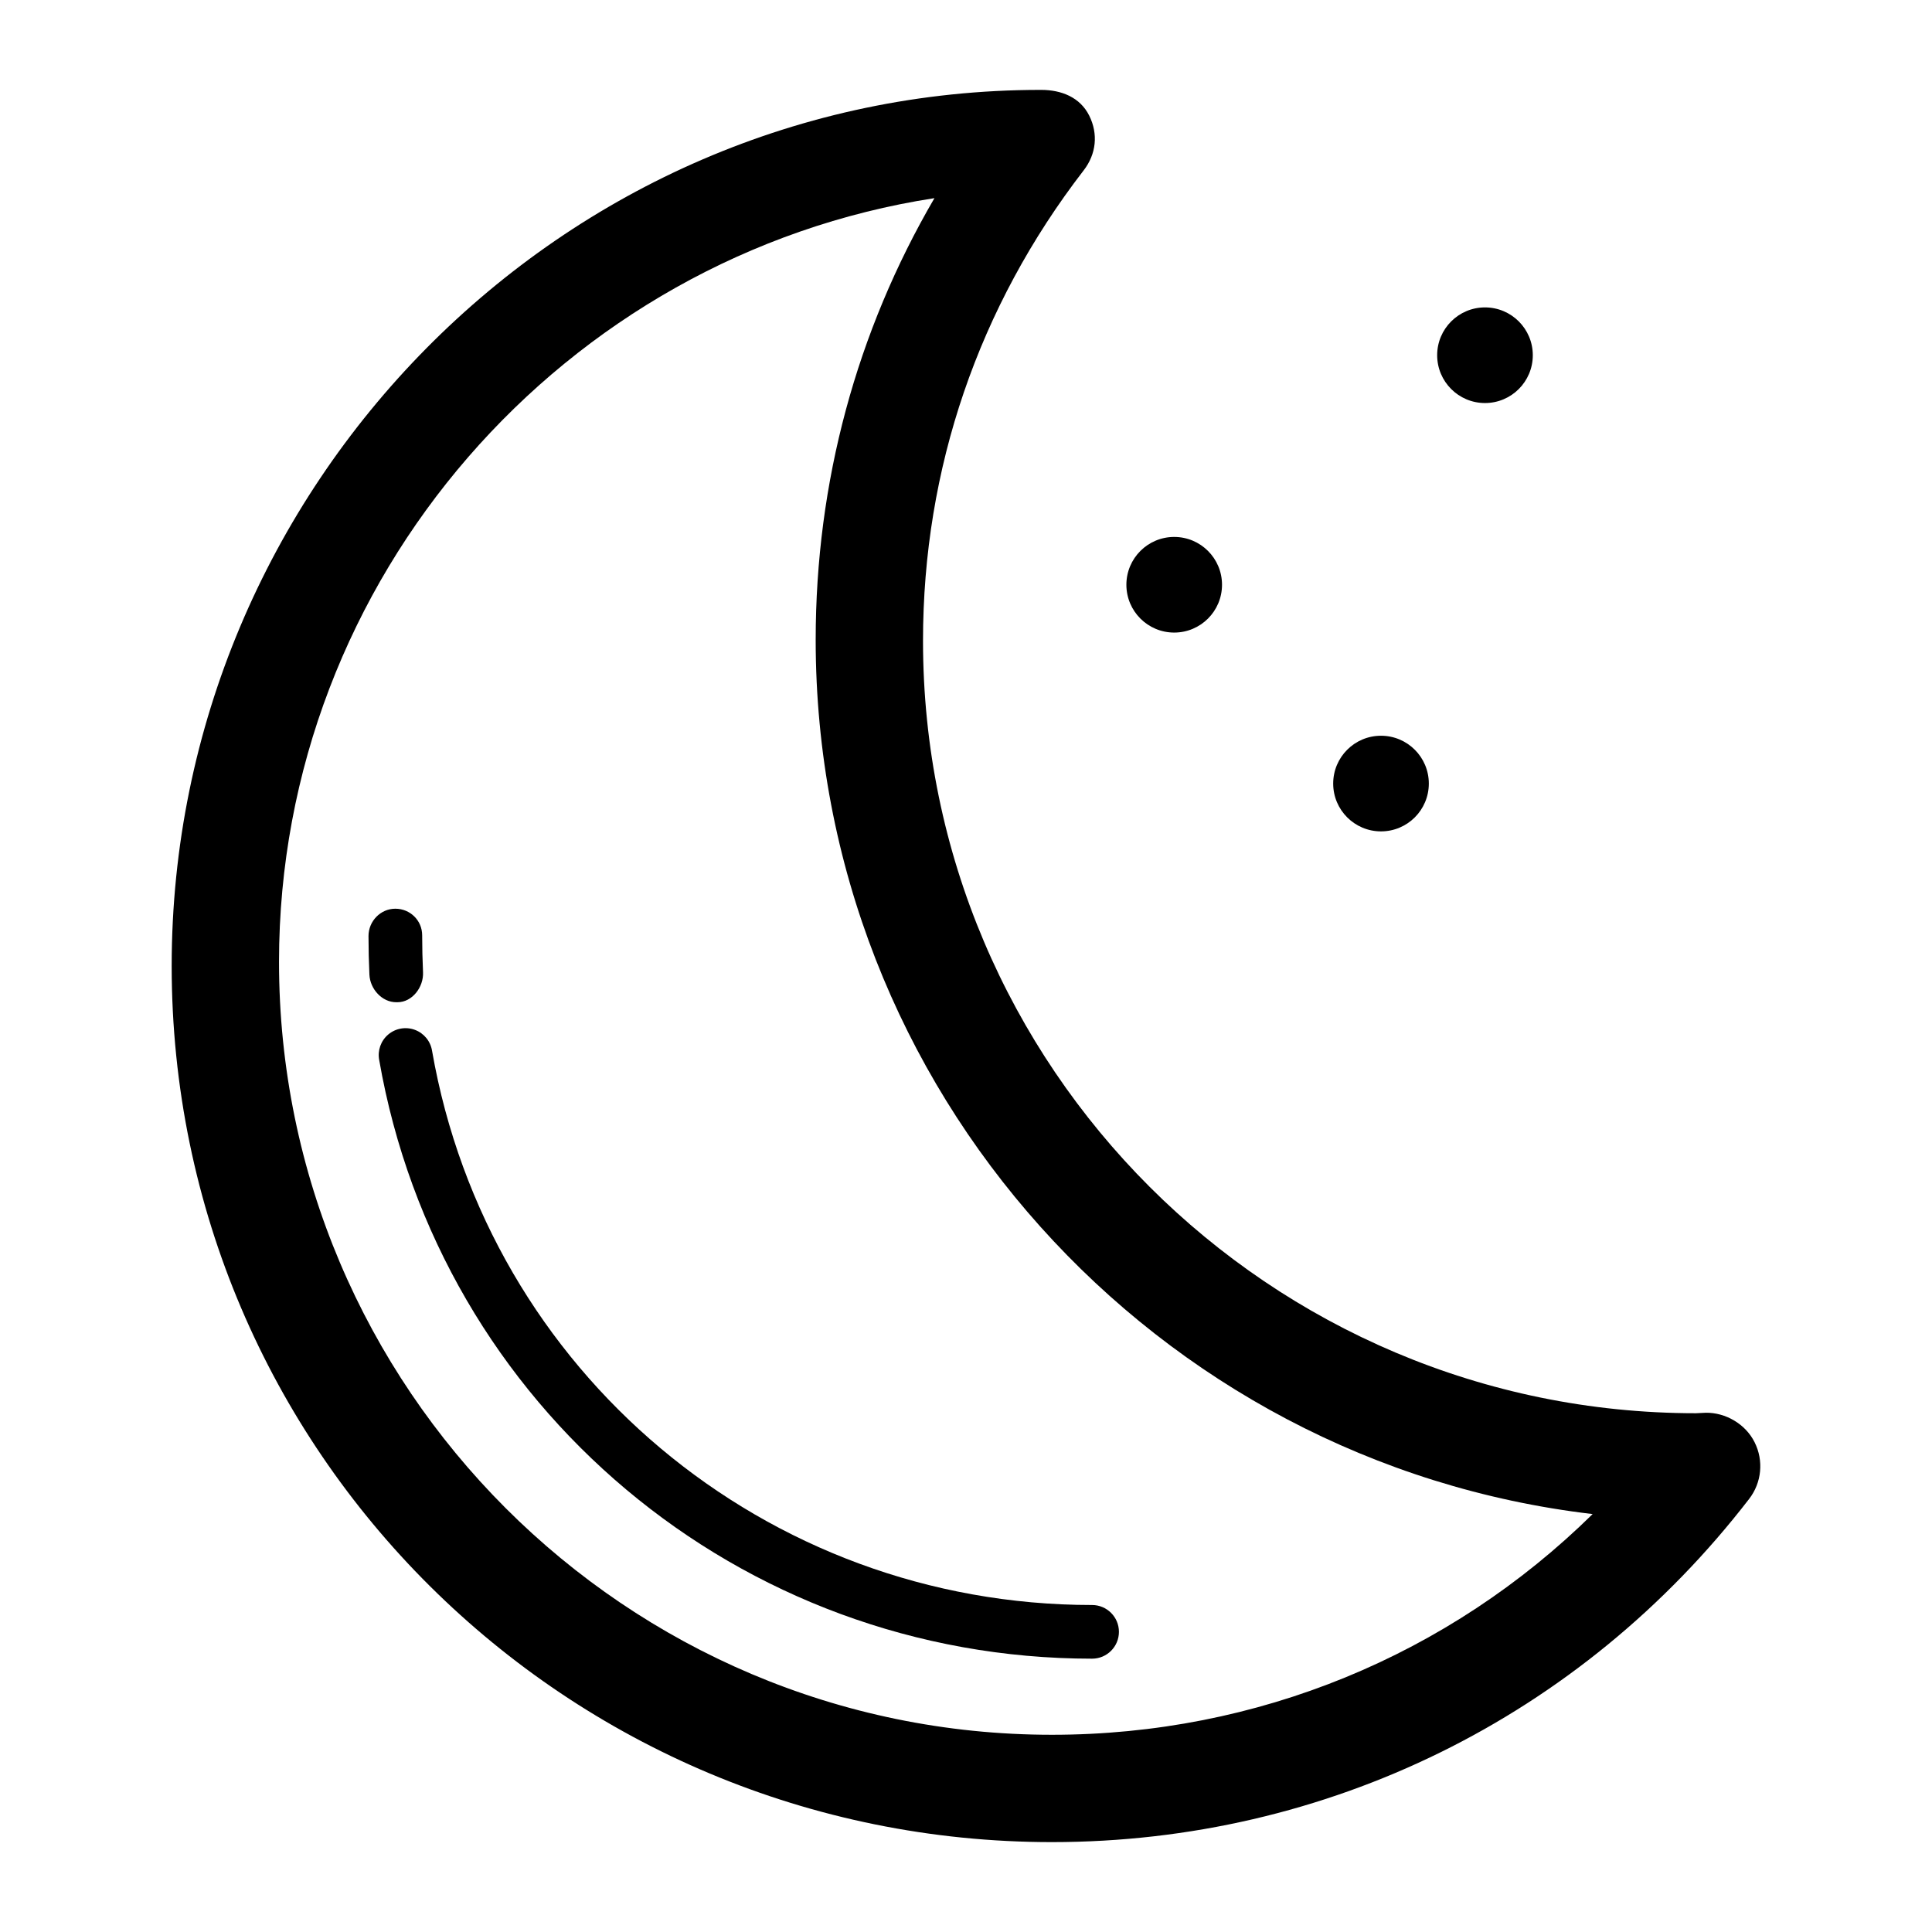
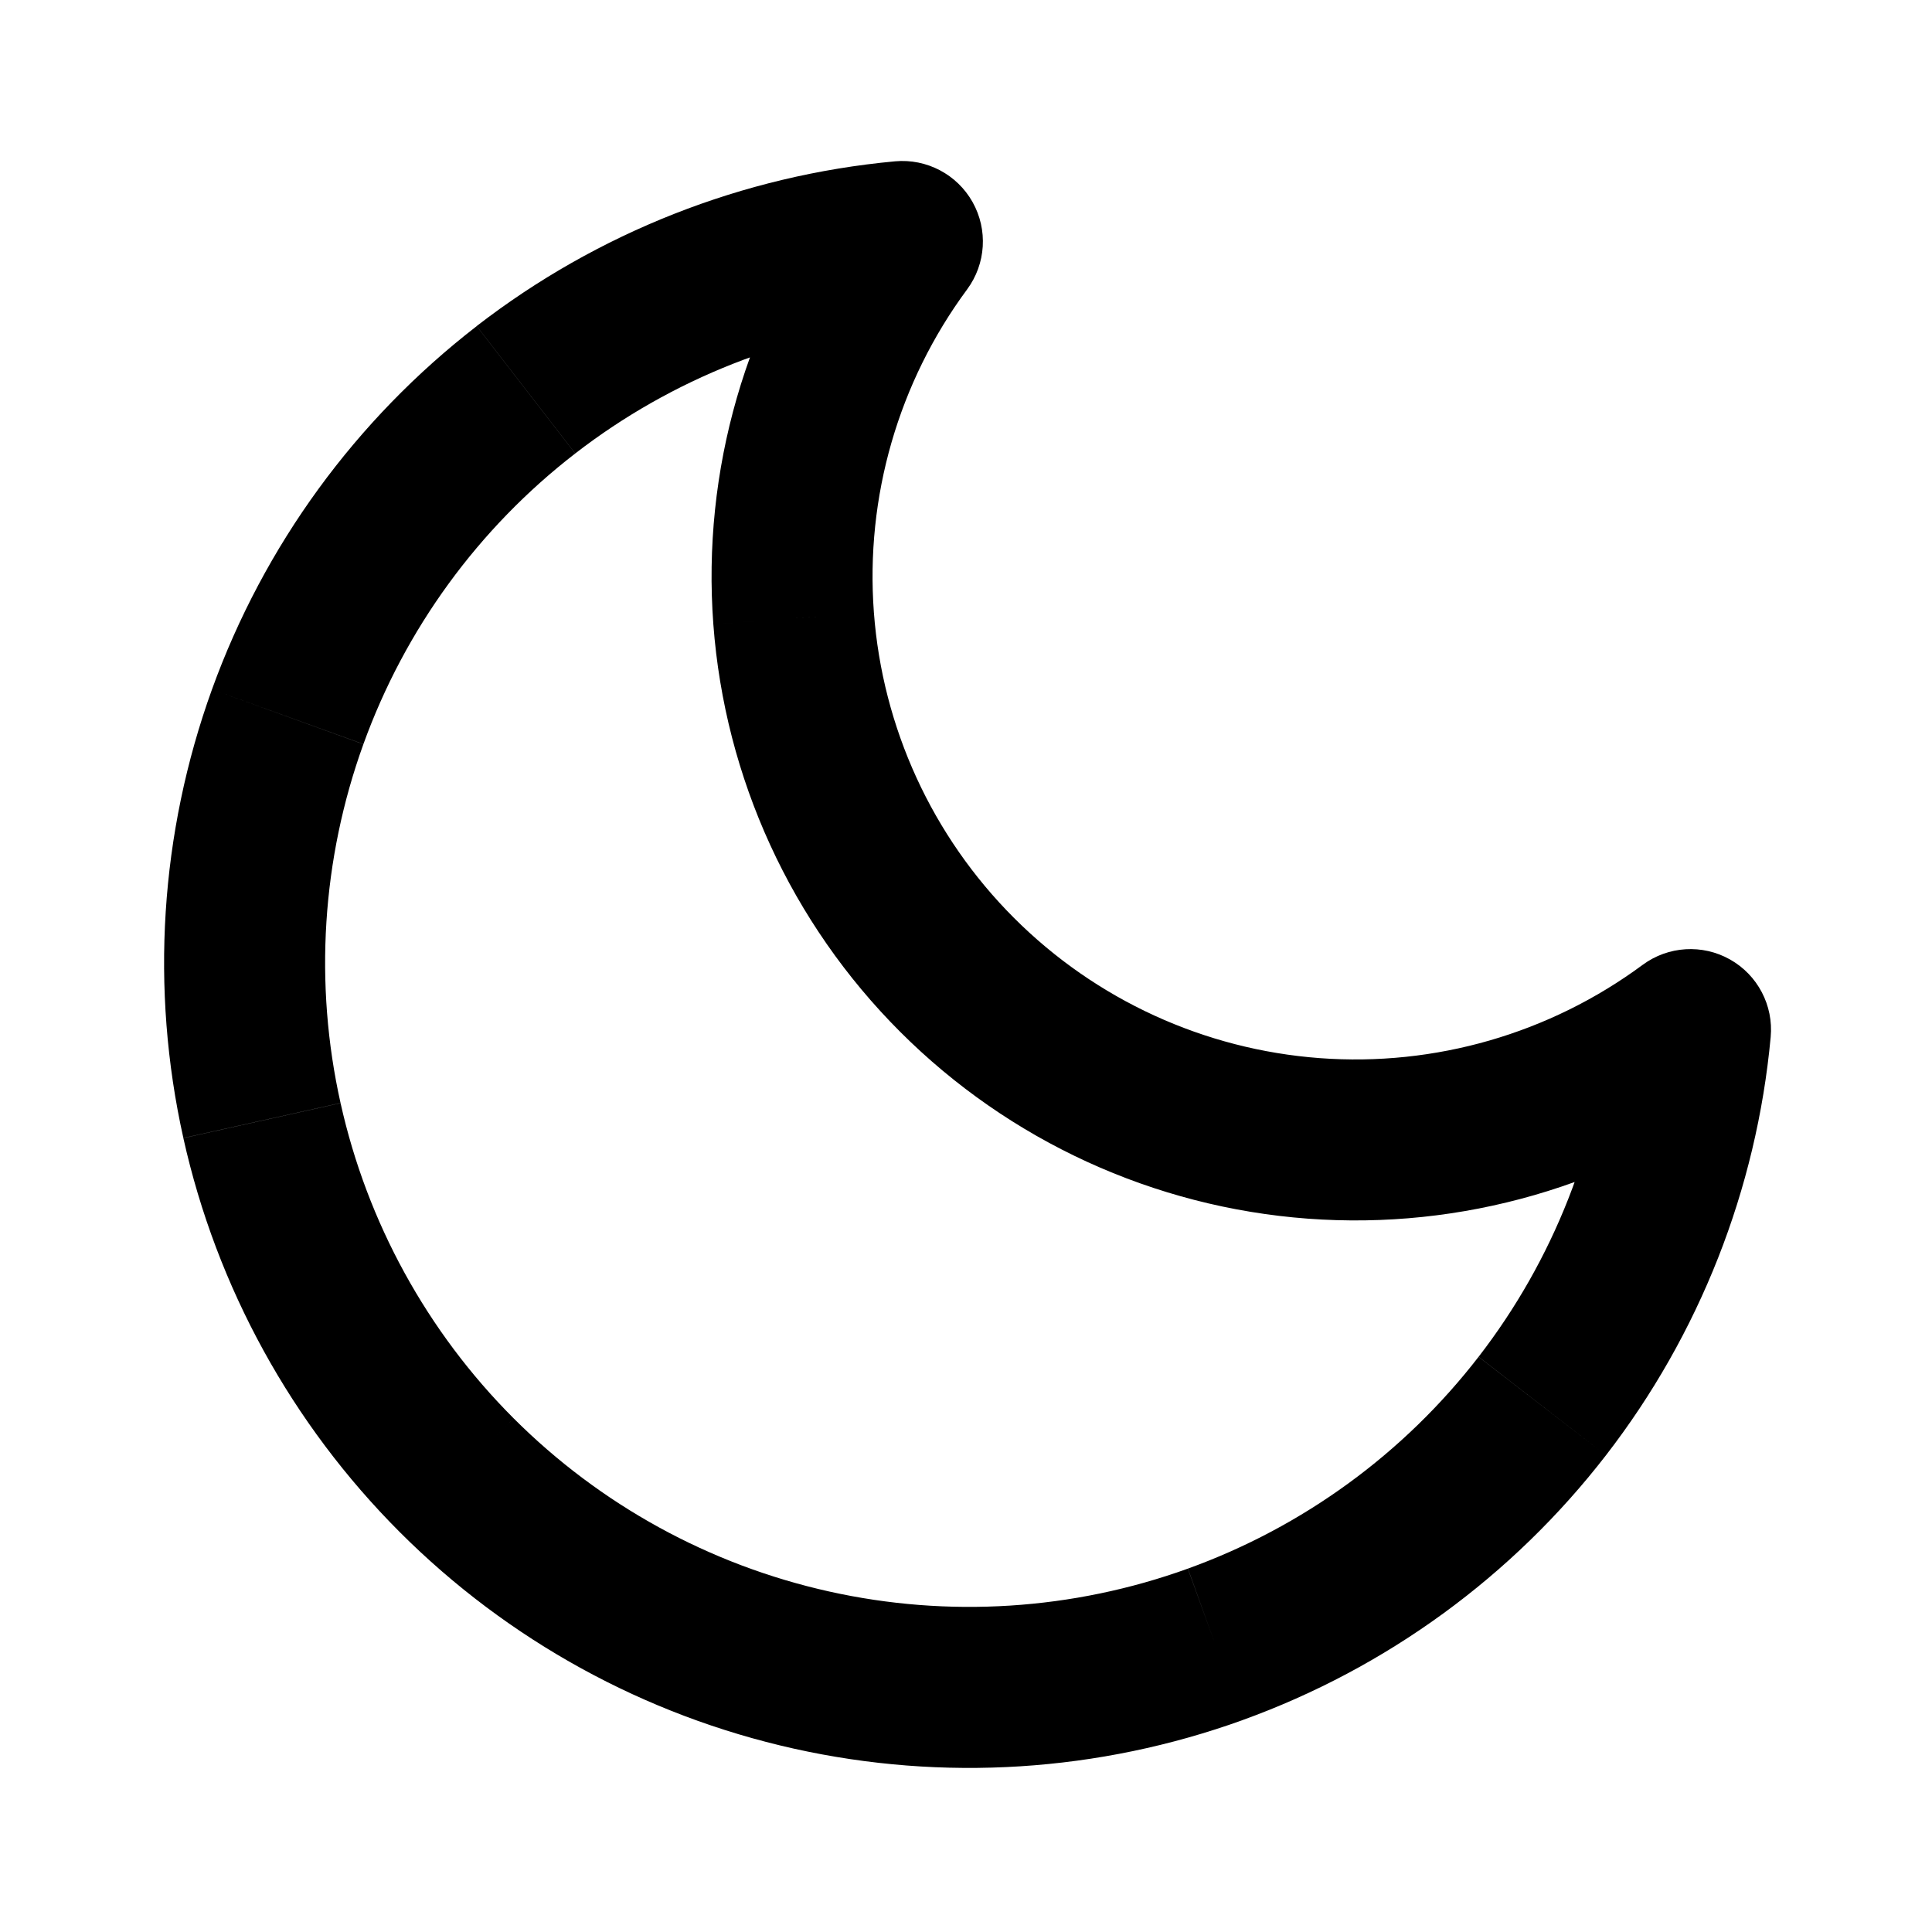
- <svg xmlns="http://www.w3.org/2000/svg" t="1724353824427" class="icon" viewBox="0 0 1024 1024" version="1.1" p-id="1851" width="128" height="128">
-   <path d="M557.554 976.356c-257.266 0-466.56-207.161-466.56-464.427 0-253.924 206.578-464.284 460.501-464.284h0.356c10.766 0 20.622 3.954 25.444 13.611 4.878 9.756 3.74 20.395-2.916 29.028-55.723 72.22-85.163 158.108-85.163 249.372 0 225.892 183.78 409.387 409.671 409.387l5.248-0.256c10.325-0.142 20.978 5.86 25.842 15.644a28.302 28.302 0 0 1-2.916 30.052C837.902 910.08 703.204 976.356 557.554 976.356zM495.275 105.017C299.193 135.282 147.883 306.162 147.883 509.81c0 225.877 183.78 409.657 409.671 409.657 108.686 0 210.404-42.055 286.578-116.978-231.566-27.193-411.804-224.626-411.804-463.36 0-83.428 21.618-163.3 62.948-234.112z" fill="" p-id="1852" />
-   <path d="M578.83 879.132c-186.866 0-345.785-133.419-377.842-317.269a14.222 14.222 0 1 1 28.018-4.878c29.682 170.183 176.811 293.703 349.824 293.703a14.222 14.222 0 1 1 0 28.444zM209.991 531.2c-7.538 0-13.838-6.997-14.194-14.606-0.313-6.585-0.484-13.796-0.484-20.466 0-7.865 6.357-14.492 14.222-14.492s14.222 6.229 14.222 14.094c0 6.229 0.171 13.426 0.455 19.584 0.37 7.851-5.675 15.886-13.525 15.886h-0.697z" fill="" p-id="1853" />
-   <path d="M622.35 309.931m-25.344 0a25.344 25.344 0 1 0 50.688 0 25.344 25.344 0 1 0-50.688 0Z" fill="" p-id="1854" />
-   <path d="M787.072 188.274m-25.344 0a25.344 25.344 0 1 0 50.688 0 25.344 25.344 0 1 0-50.688 0Z" fill="" p-id="1855" />
-   <path d="M731.961 415.303m-25.344 0a25.344 25.344 0 1 0 50.688 0 25.344 25.344 0 1 0-50.688 0Z" fill="" p-id="1856" />
+ <svg xmlns="http://www.w3.org/2000/svg" t="1731661780750" class="icon" viewBox="0 0 1024 1024" version="1.1" p-id="1848" width="64" height="64">
+   <path d="M896 545.699l42.496 3.956a42.682 42.682 0 0 0-67.863-38.26l25.367 34.304zM478.301 128l34.304 25.367a42.682 42.682 0 0 0-38.214-67.863l3.91 42.496z m375.203 413.789a341.318 341.318 0 0 1-69.818 177.338l67.491 52.224a426.682 426.682 0 0 0 87.319-221.696l-84.992-7.913z m-69.818 177.338a341.318 341.318 0 0 1-154.065 112.268l28.951 80.291a426.682 426.682 0 0 0 192.605-140.335l-67.491-52.177z m-154.065 112.268a341.364 341.364 0 0 1-190.278 12.102l-18.572 83.316c79.127 17.641 161.606 12.381 237.847-15.127l-29.044-80.291z m-190.278 12.102a341.411 341.411 0 0 1-167.098-91.741l-60.323 60.323a426.636 426.636 0 0 0 208.849 114.735l18.618-83.316z m-167.098-91.741a341.364 341.364 0 0 1-91.741-167.098l-83.316 18.572a426.682 426.682 0 0 0 114.735 208.849L272.291 751.709z m-91.741-167.098a341.364 341.364 0 0 1 12.102-190.231L112.361 365.382a426.682 426.682 0 0 0-15.174 237.801l83.316-18.572z m12.102-190.231a341.318 341.318 0 0 1 112.268-154.065l-52.224-67.491A426.682 426.682 0 0 0 112.361 365.382l80.244 28.998z m112.268-154.065a341.318 341.318 0 0 1 177.338-69.865l-7.82-84.992a426.682 426.682 0 0 0-221.743 87.319l52.224 67.491z m139.124-137.728A341.318 341.318 0 0 0 378.089 330.938l85.085-6.377a256 256 0 0 1 49.431-171.194L444.044 102.633zM378.089 330.938a341.318 341.318 0 0 0 99.049 215.971l60.323-60.369a256 256 0 0 1-74.287-161.978l-85.085 6.377z m99.049 215.971a341.318 341.318 0 0 0 215.971 99.002l6.33-85.085a256 256 0 0 1-161.978-74.287L477.091 546.909z m215.971 99.002a341.364 341.364 0 0 0 228.259-65.908l-50.735-68.608a256 256 0 0 1-171.194 49.431l-6.33 85.085z" p-id="1849" />
</svg>
